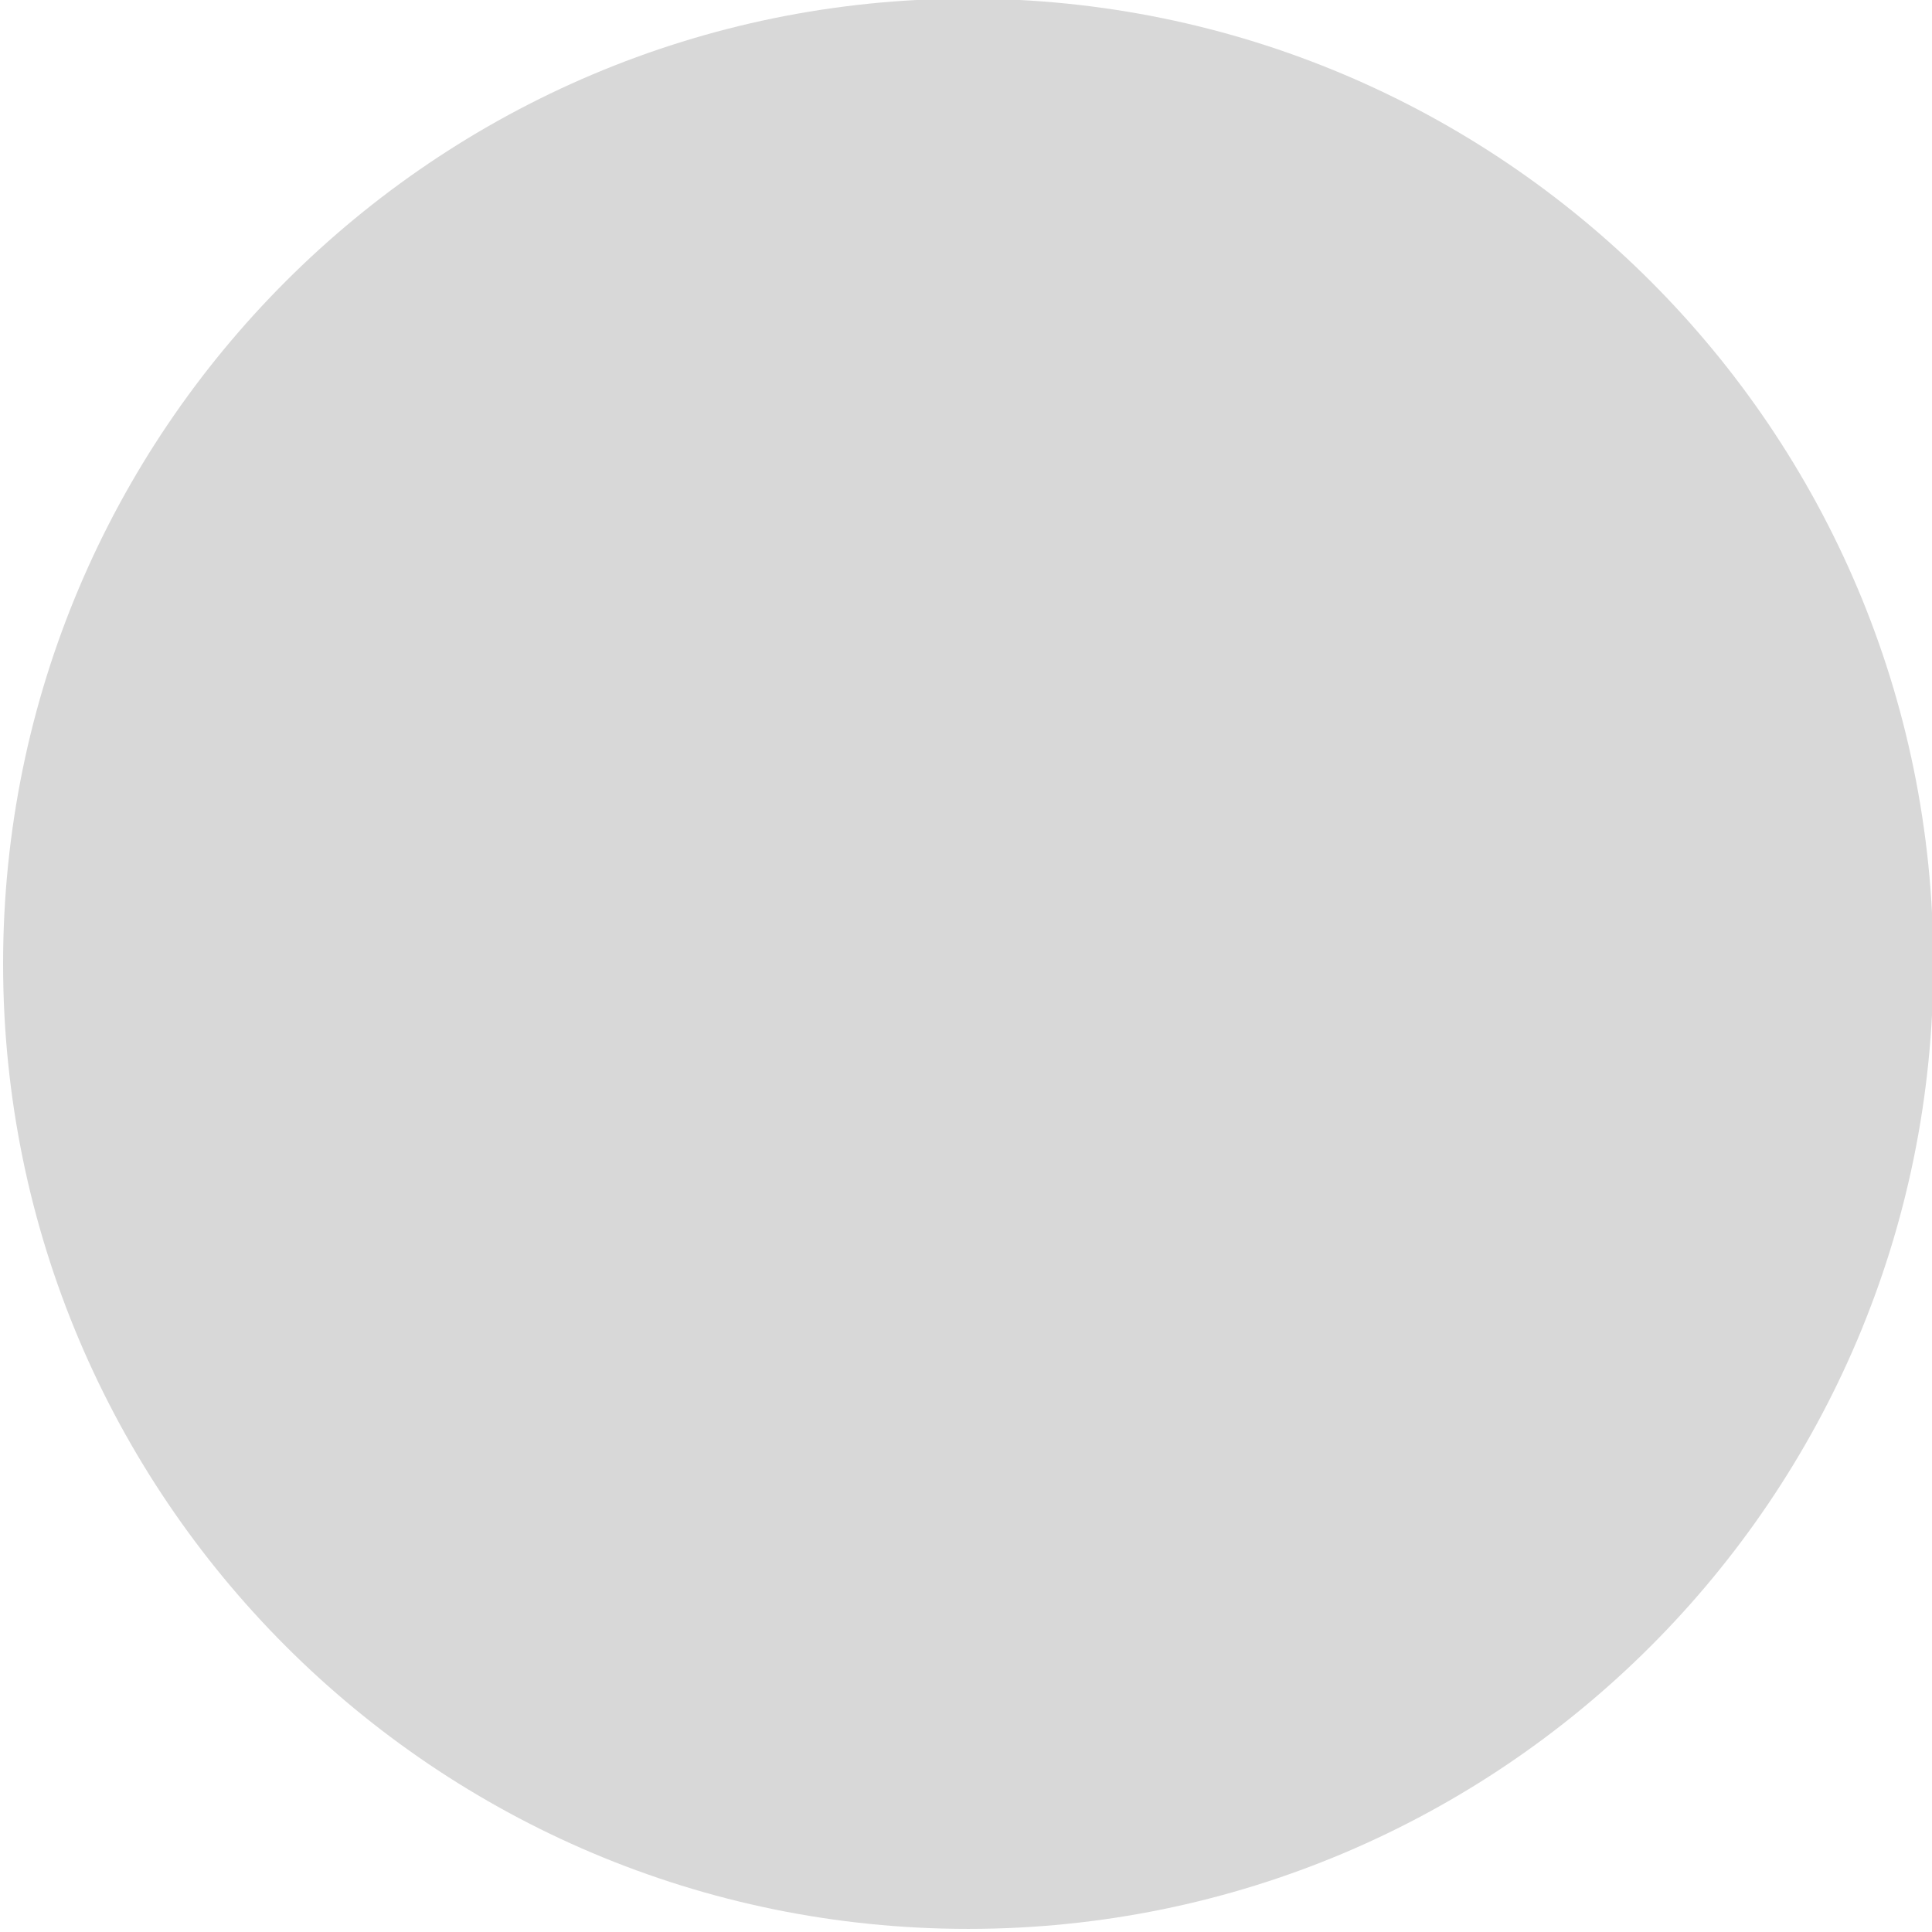
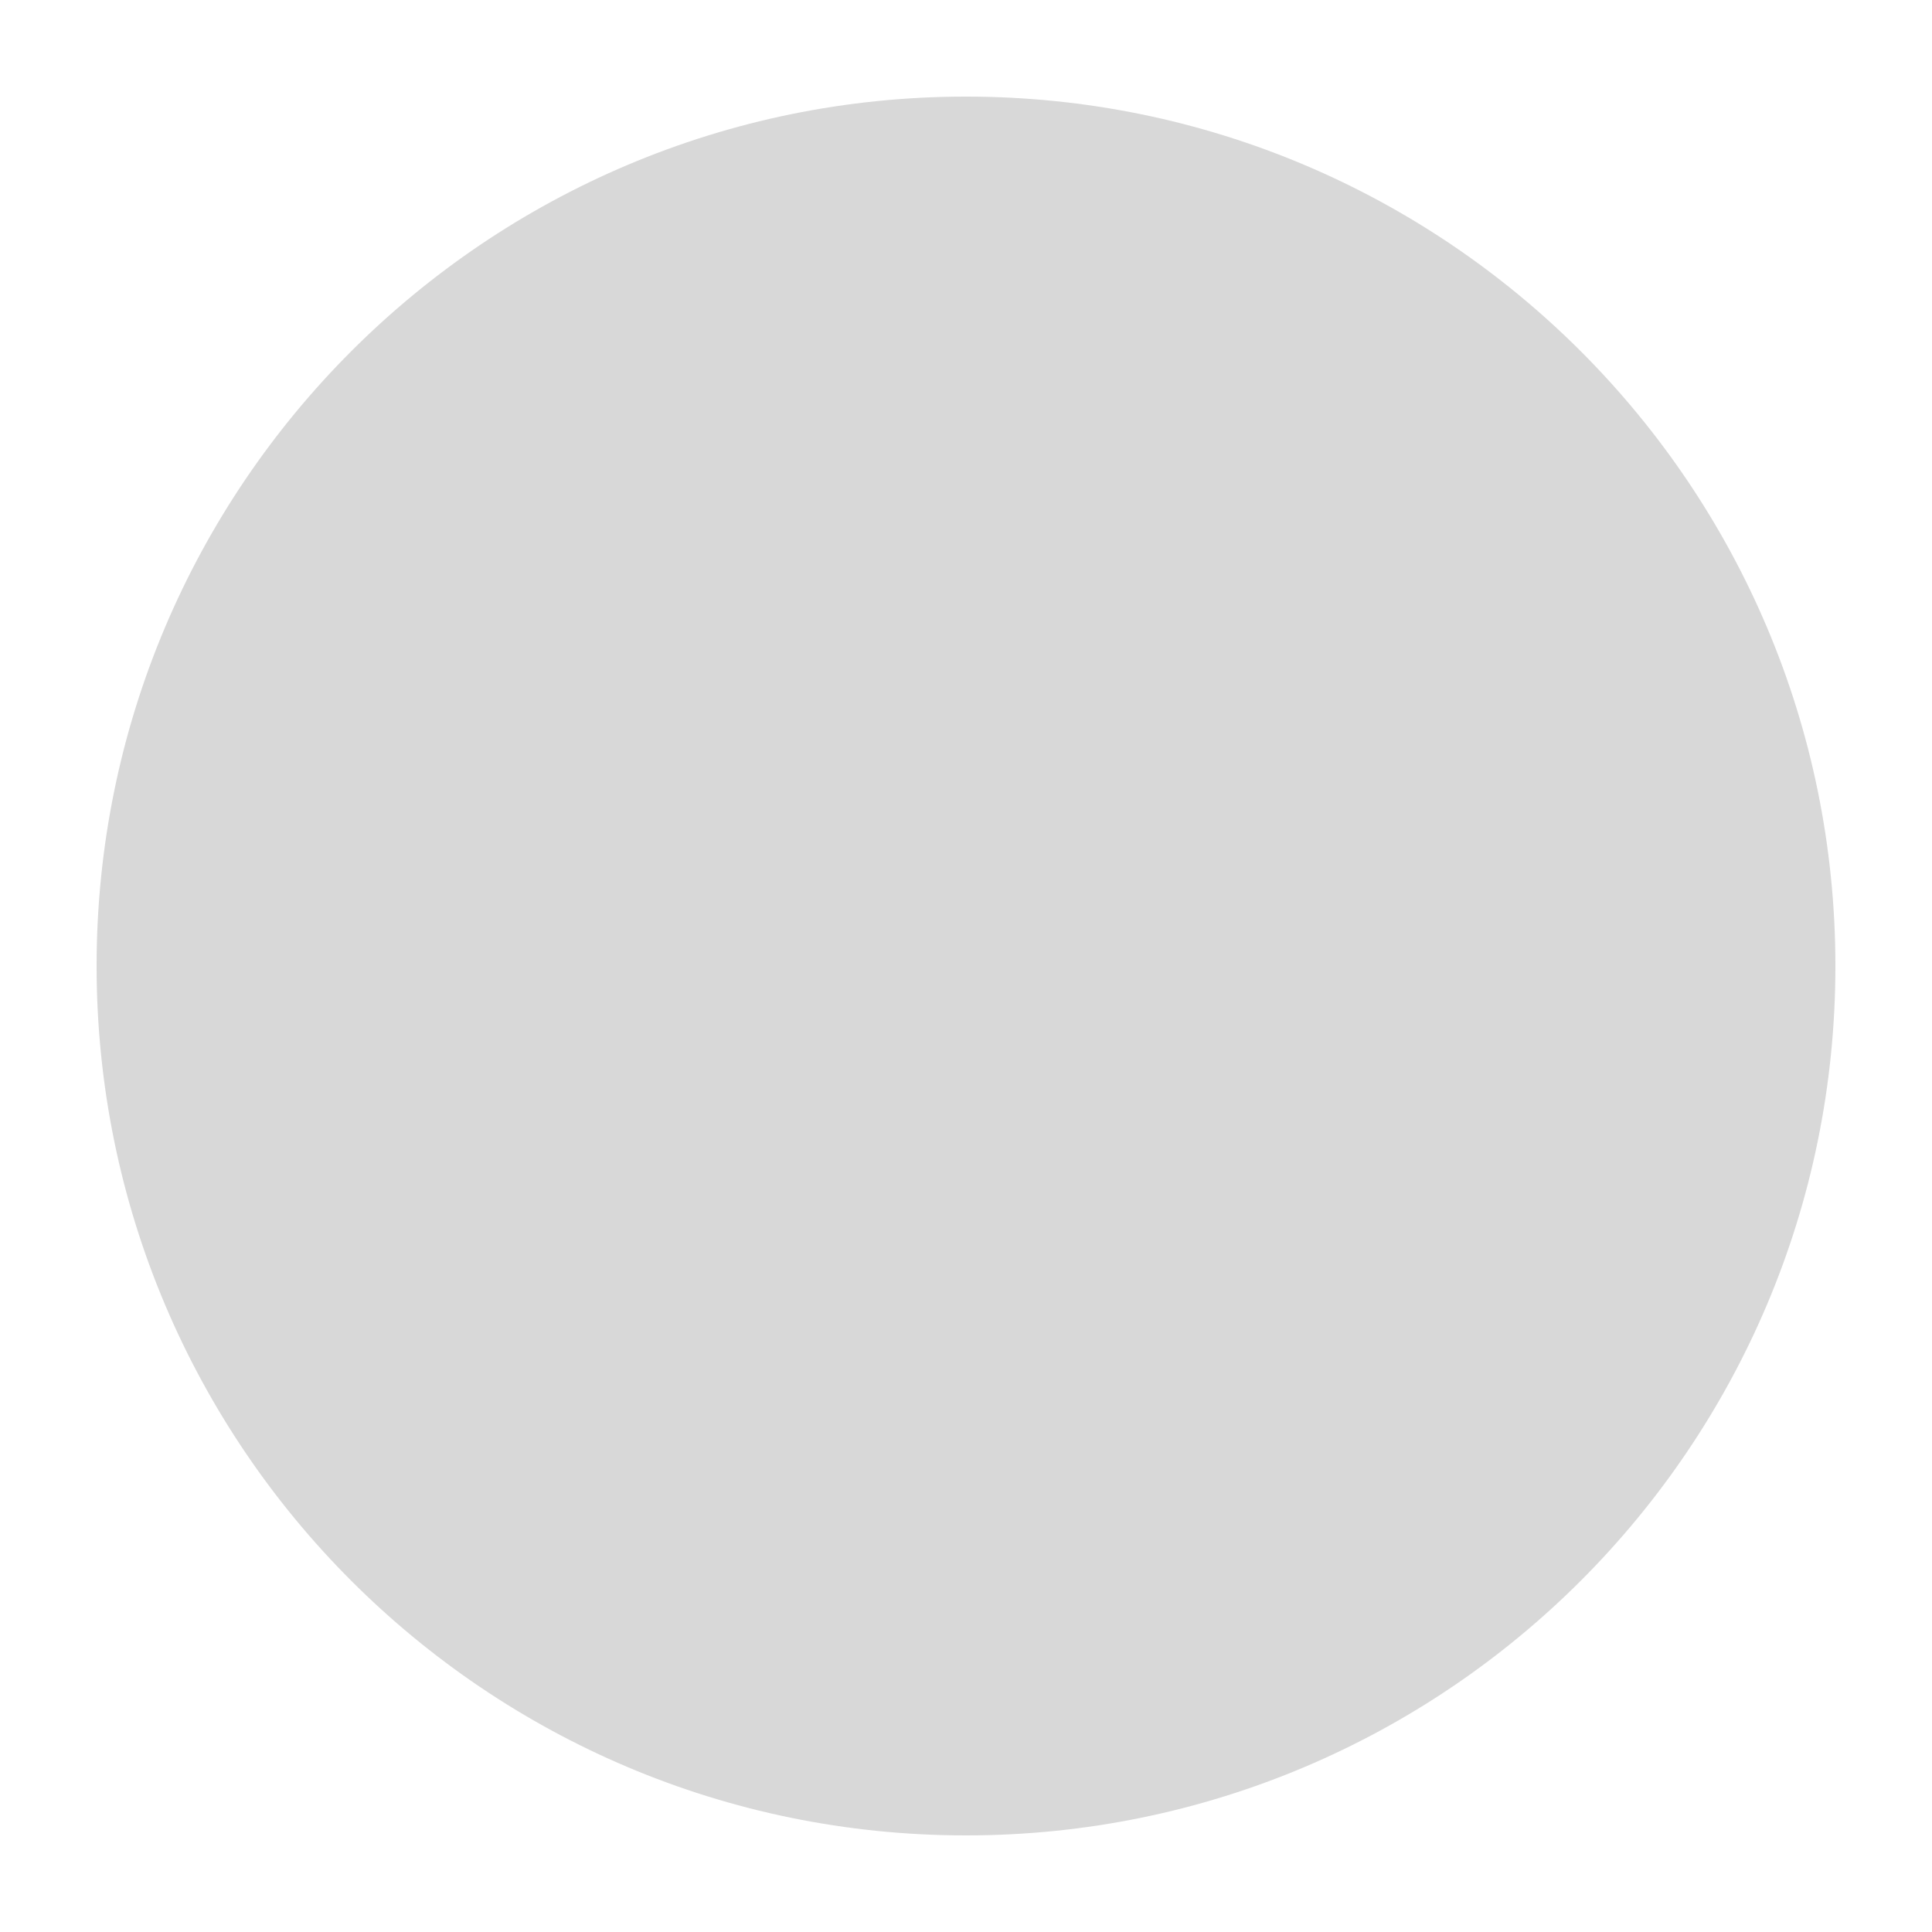
<svg xmlns="http://www.w3.org/2000/svg" version="1.1" width="10" height="10" id="svg2">
  <defs id="defs4" />
-   <g transform="translate(0,-1042.362)" id="layer1">
-     <rect width="9.991" height="9.991" ry="4.996" x="0.016" y="1042.355" id="rect2985" style="fill:#d8d8d8;fill-opacity:1;fill-rule:nonzero;stroke:none" />
+   <g transform="" id="layer1">
+     <rect width="9" height="9" ry="4.5" x="0.5" y="0.5" id="rect2985" style="fill:#d8d8d8;fill-opacity:1;fill-rule:nonzero;stroke:none" />
  </g>
</svg>
